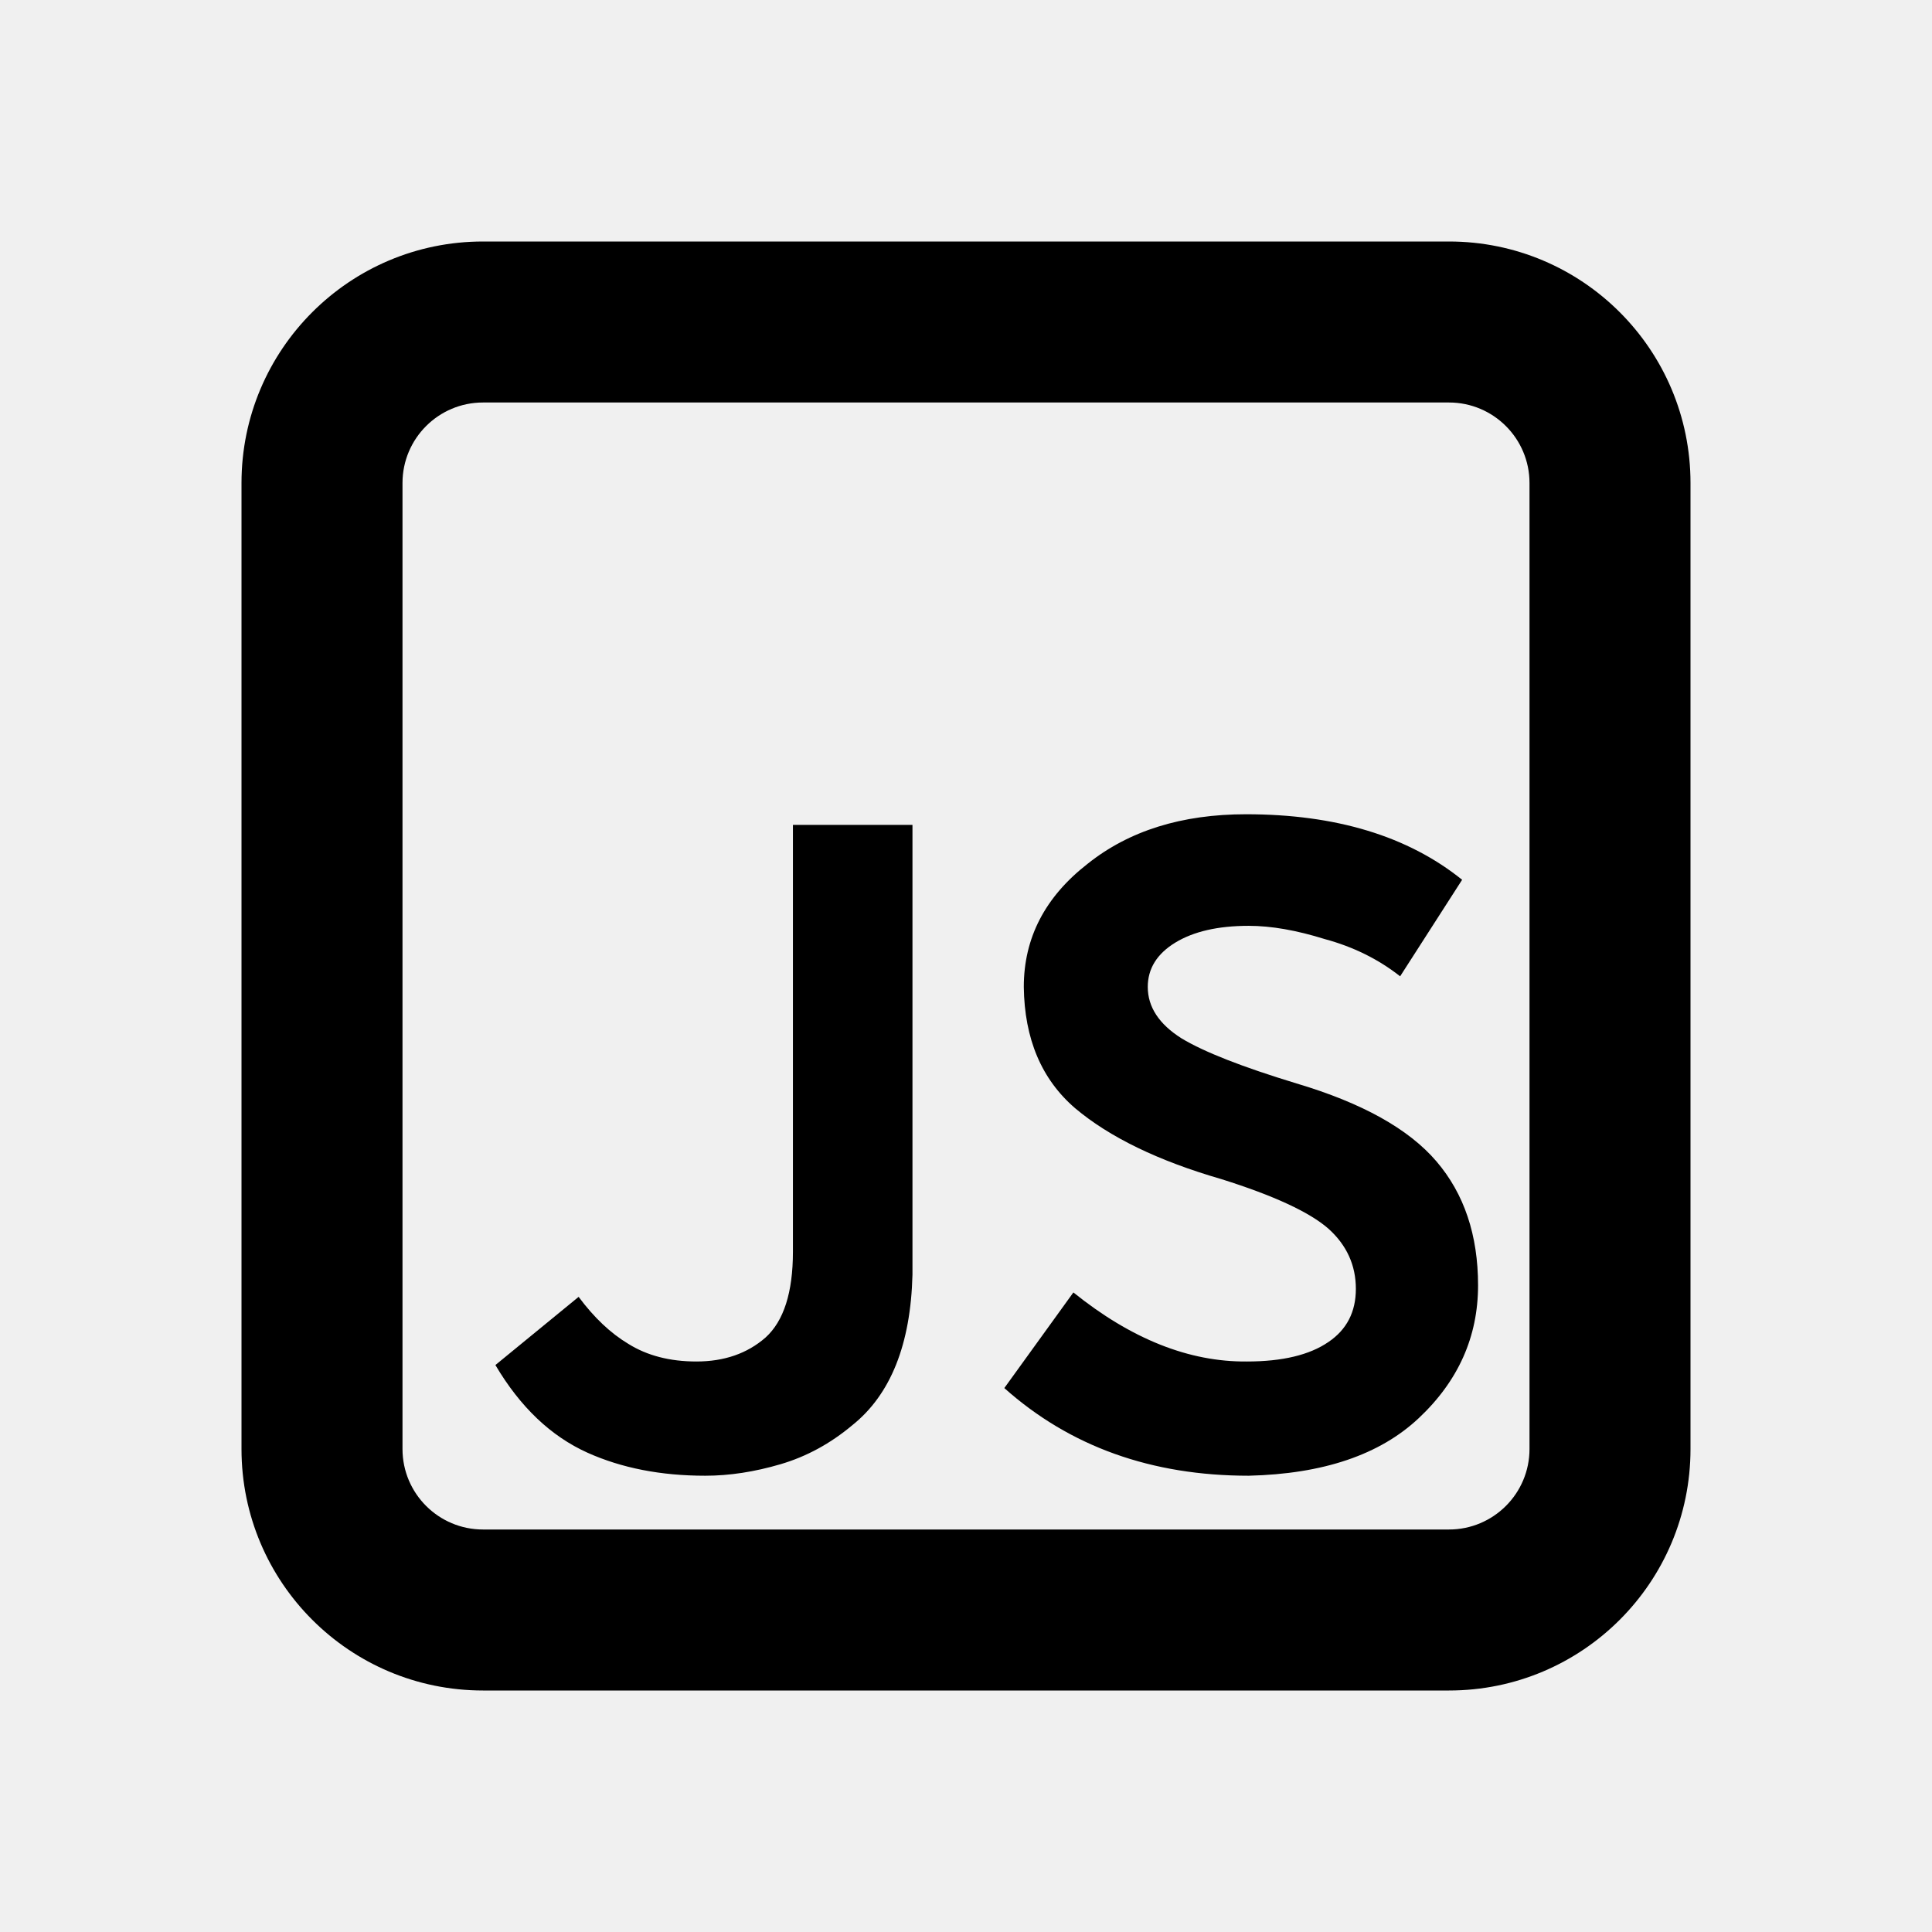
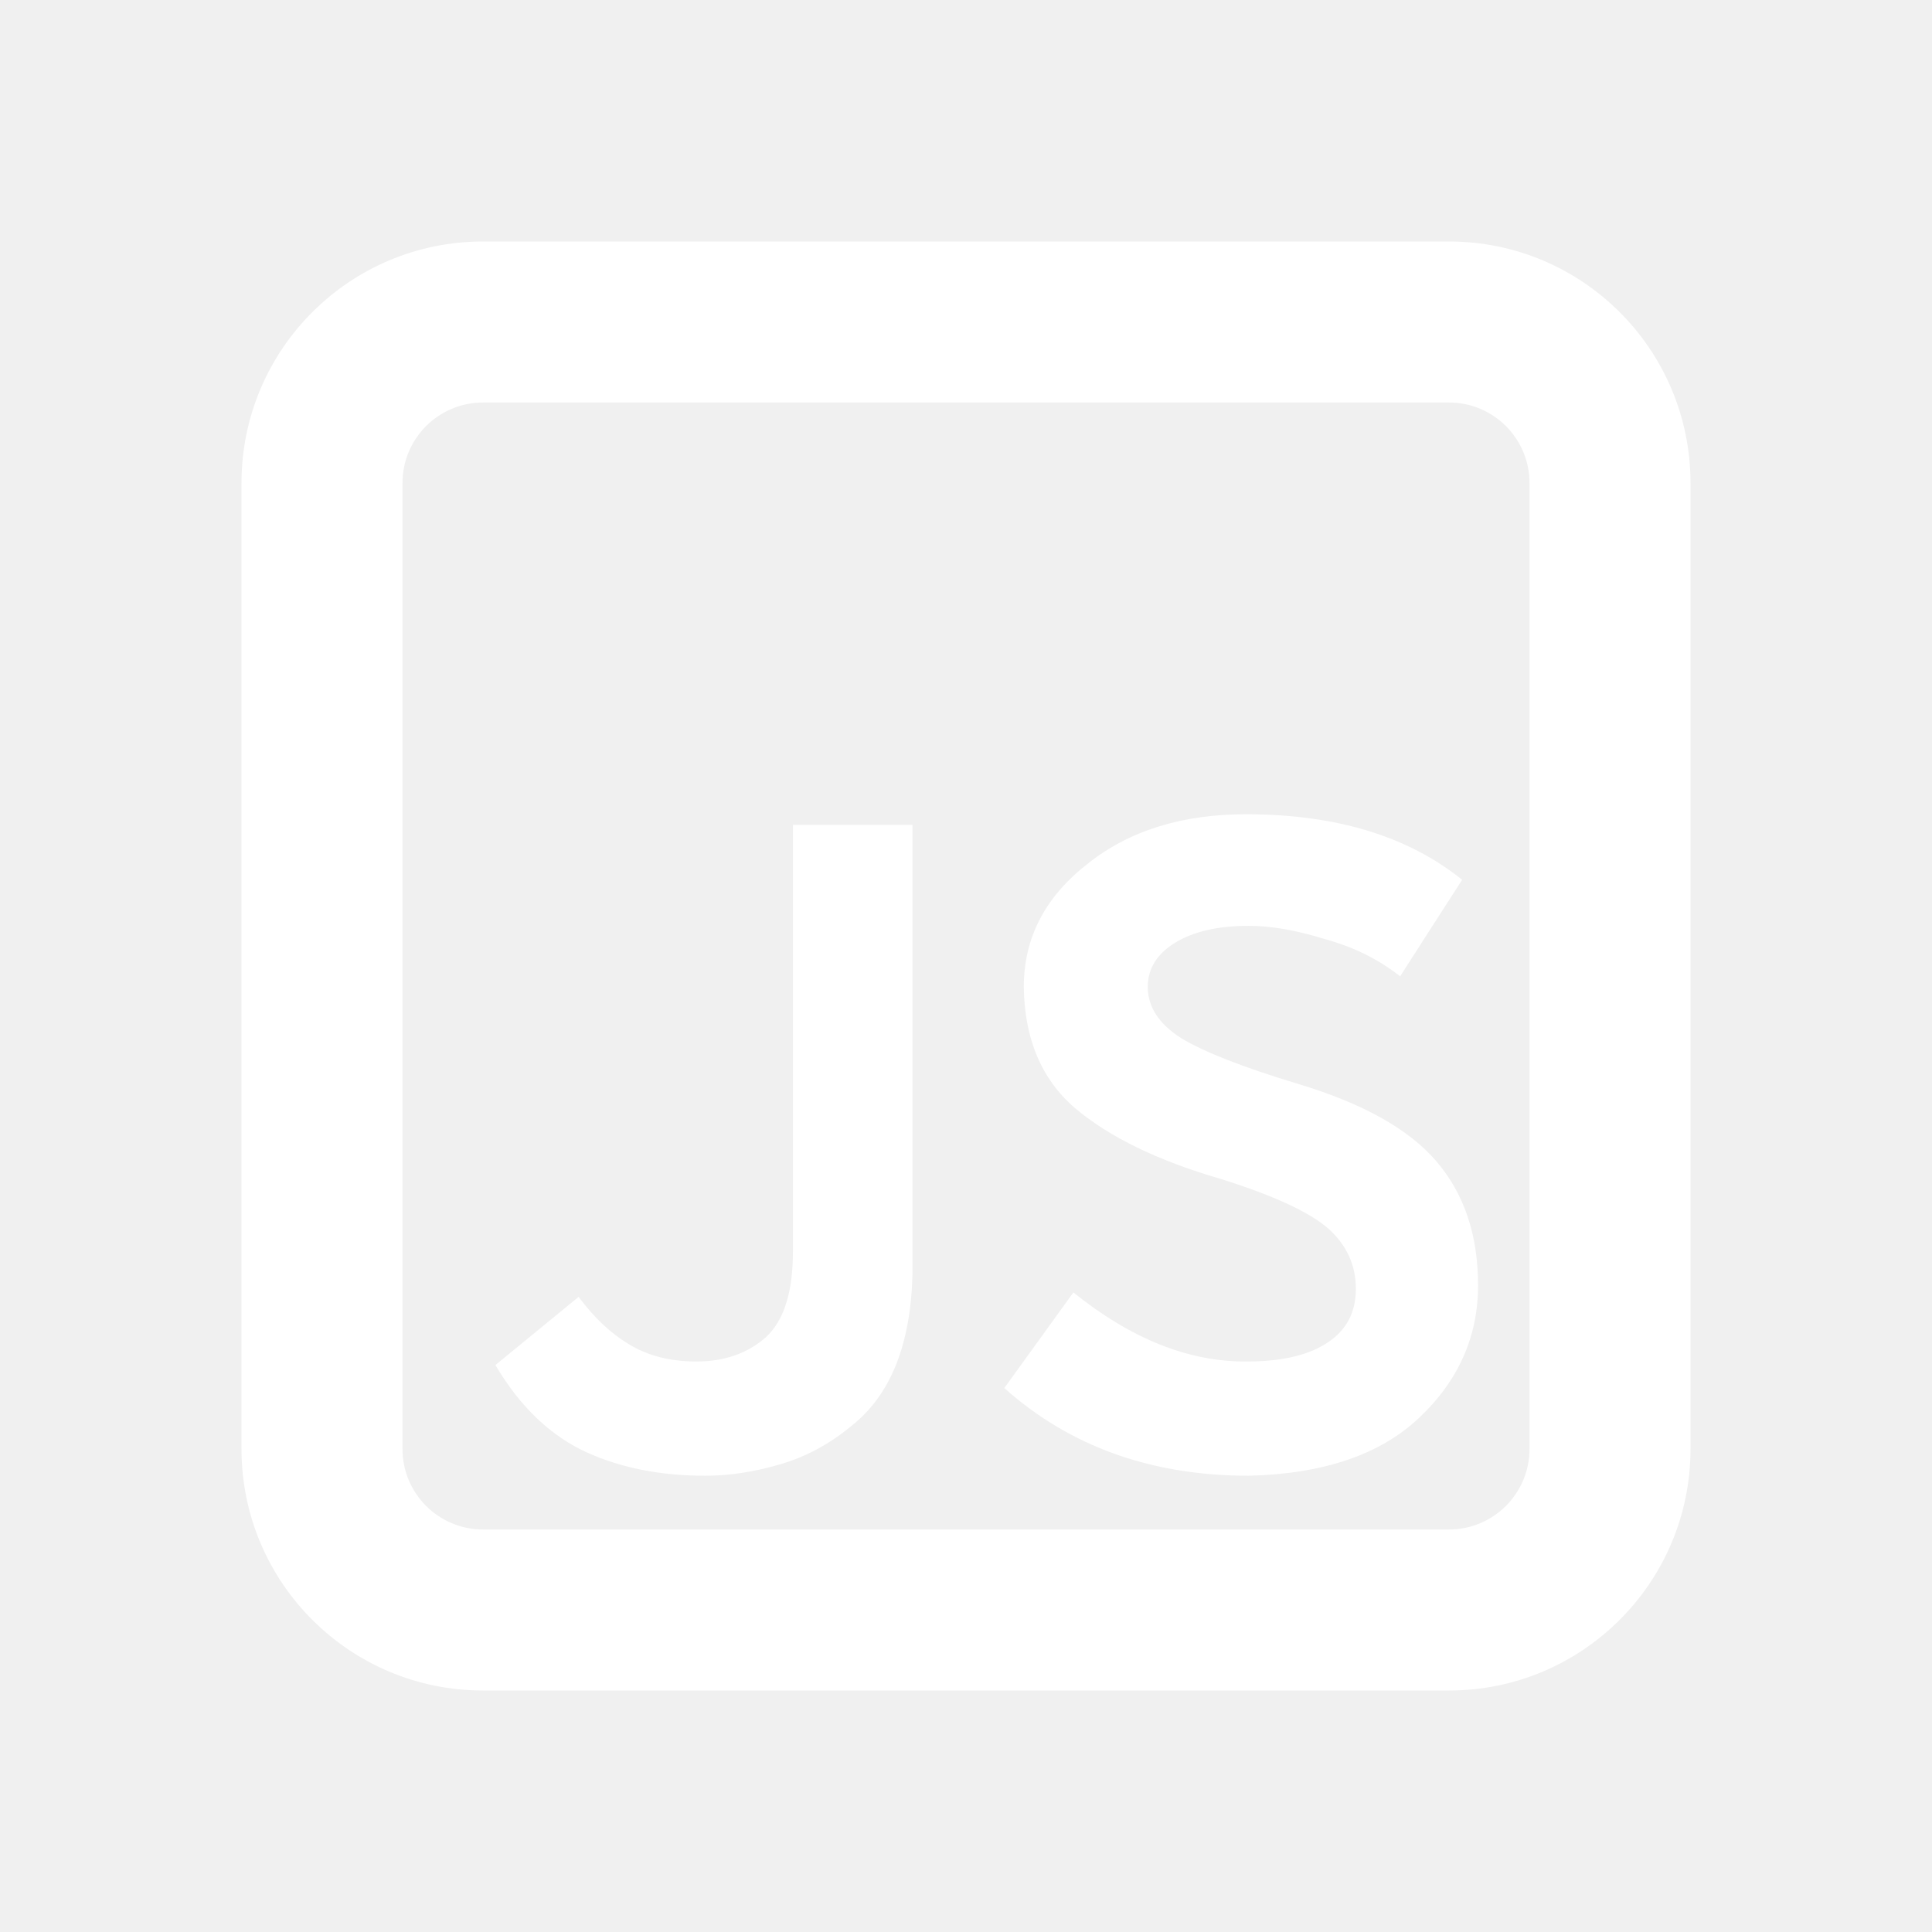
- <svg xmlns="http://www.w3.org/2000/svg" viewBox="0 0 24 24" fill="currentColor">
+ <svg xmlns="http://www.w3.org/2000/svg" viewBox="0 0 24 24" fill="white">
  <path d="M13.334 16.055 12.476 17.243C13.29 17.969 14.302 18.332 15.512 18.332 16.436 18.31 17.14 18.072 17.624 17.617 18.116 17.155 18.361 16.605 18.361 15.967 18.361 15.344 18.189 14.83 17.844 14.427 17.5 14.024 16.92 13.701 16.106 13.459 15.432 13.254 14.955 13.067 14.676 12.898 14.398 12.722 14.258 12.509 14.258 12.26 14.258 12.033 14.372 11.849 14.599 11.71 14.827 11.571 15.131 11.501 15.512 11.501 15.791 11.501 16.106 11.556 16.458 11.666 16.81 11.761 17.122 11.915 17.393 12.128L18.163 10.929C17.489 10.386 16.594 10.115 15.479 10.115 14.68 10.115 14.024 10.32 13.51 10.731 12.982 11.142 12.718 11.651 12.718 12.26 12.726 12.905 12.938 13.408 13.356 13.767 13.782 14.126 14.387 14.42 15.171 14.647 15.824 14.852 16.268 15.058 16.502 15.263 16.73 15.468 16.843 15.718 16.843 16.011 16.843 16.297 16.73 16.517 16.502 16.671 16.268 16.832 15.93 16.913 15.49 16.913 14.772 16.92 14.053 16.634 13.334 16.055ZM7.804 16.693C7.584 16.561 7.379 16.367 7.188 16.11L6.154 16.957C6.462 17.478 6.843 17.841 7.298 18.046 7.723 18.237 8.211 18.332 8.761 18.332 9.062 18.332 9.373 18.284 9.696 18.189 10.019 18.094 10.316 17.932 10.587 17.705 11.064 17.324 11.313 16.7 11.335 15.835V10.247H9.85V15.549C9.85 16.055 9.736 16.411 9.509 16.616 9.282 16.814 8.996 16.913 8.651 16.913 8.321 16.913 8.039 16.84 7.804 16.693ZM3 6C3 4.343 4.343 3 6 3H18C19.657 3 21 4.343 21 6V18C21 19.657 19.657 21 18 21H6C4.343 21 3 19.657 3 18V6ZM6 5C5.448 5 5 5.448 5 6V18C5 18.552 5.448 19 6 19H18C18.552 19 19 18.552 19 18V6C19 5.448 18.552 5 18 5H6Z" />
</svg>
